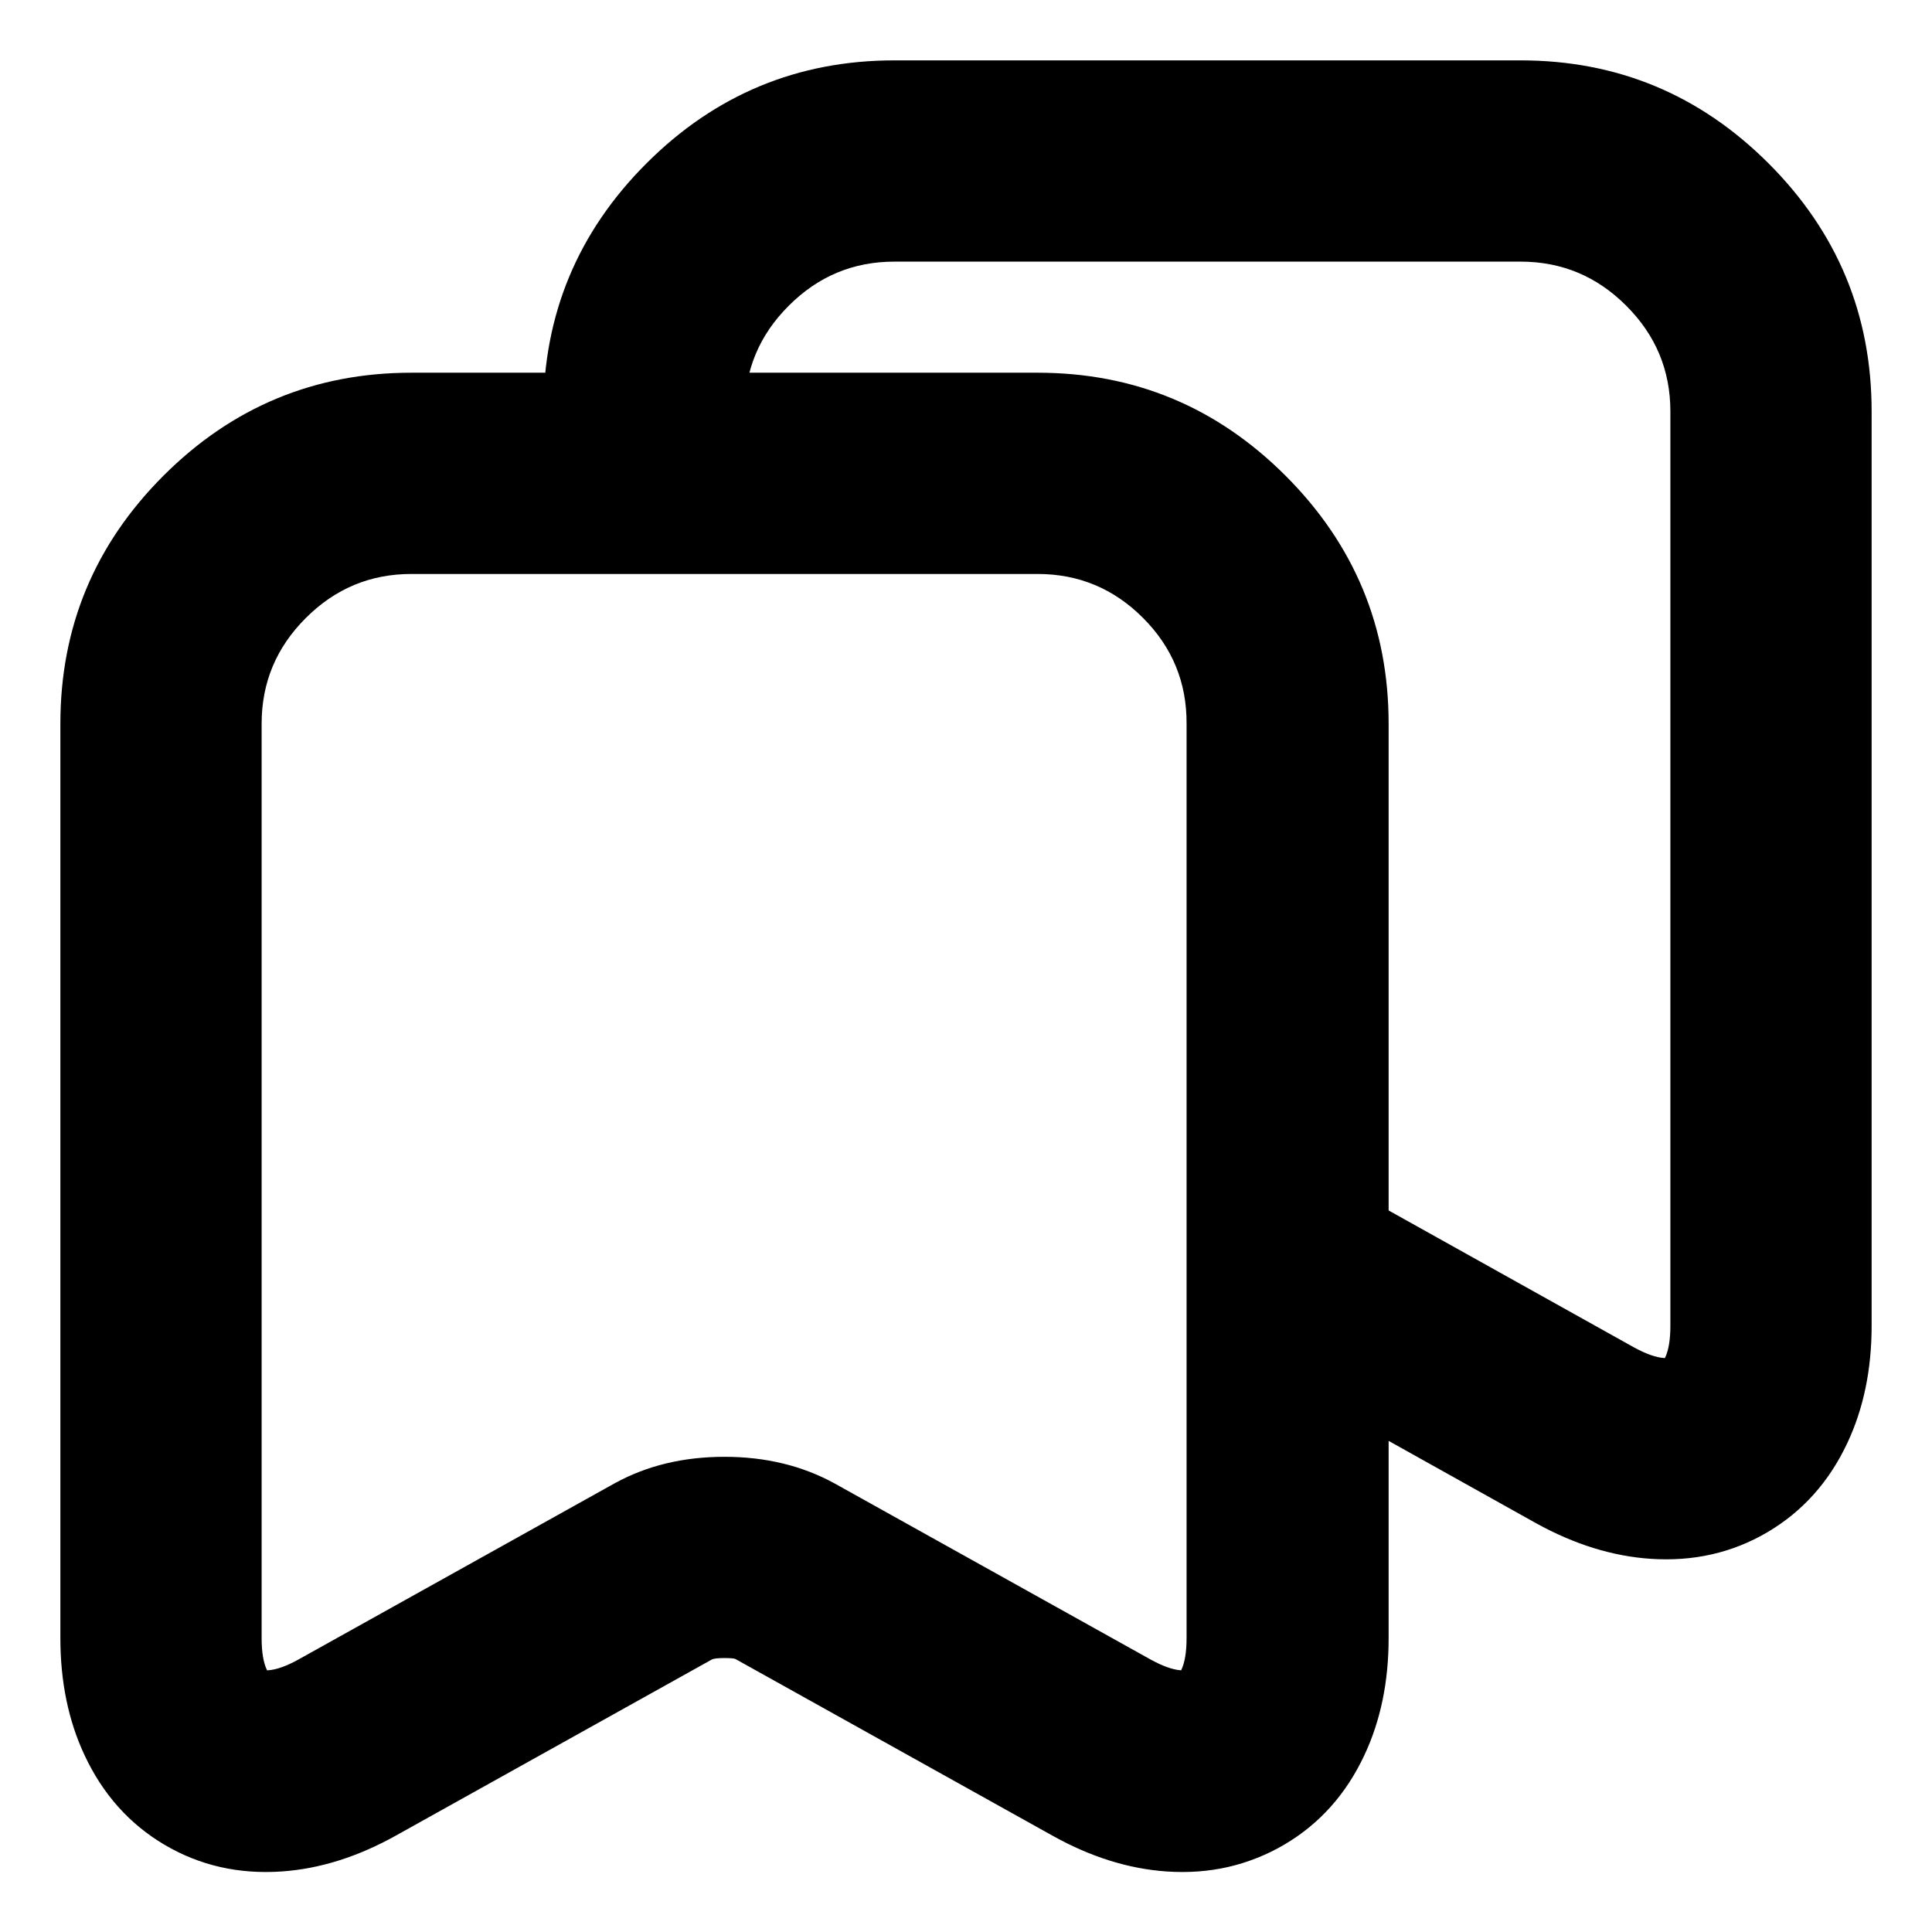
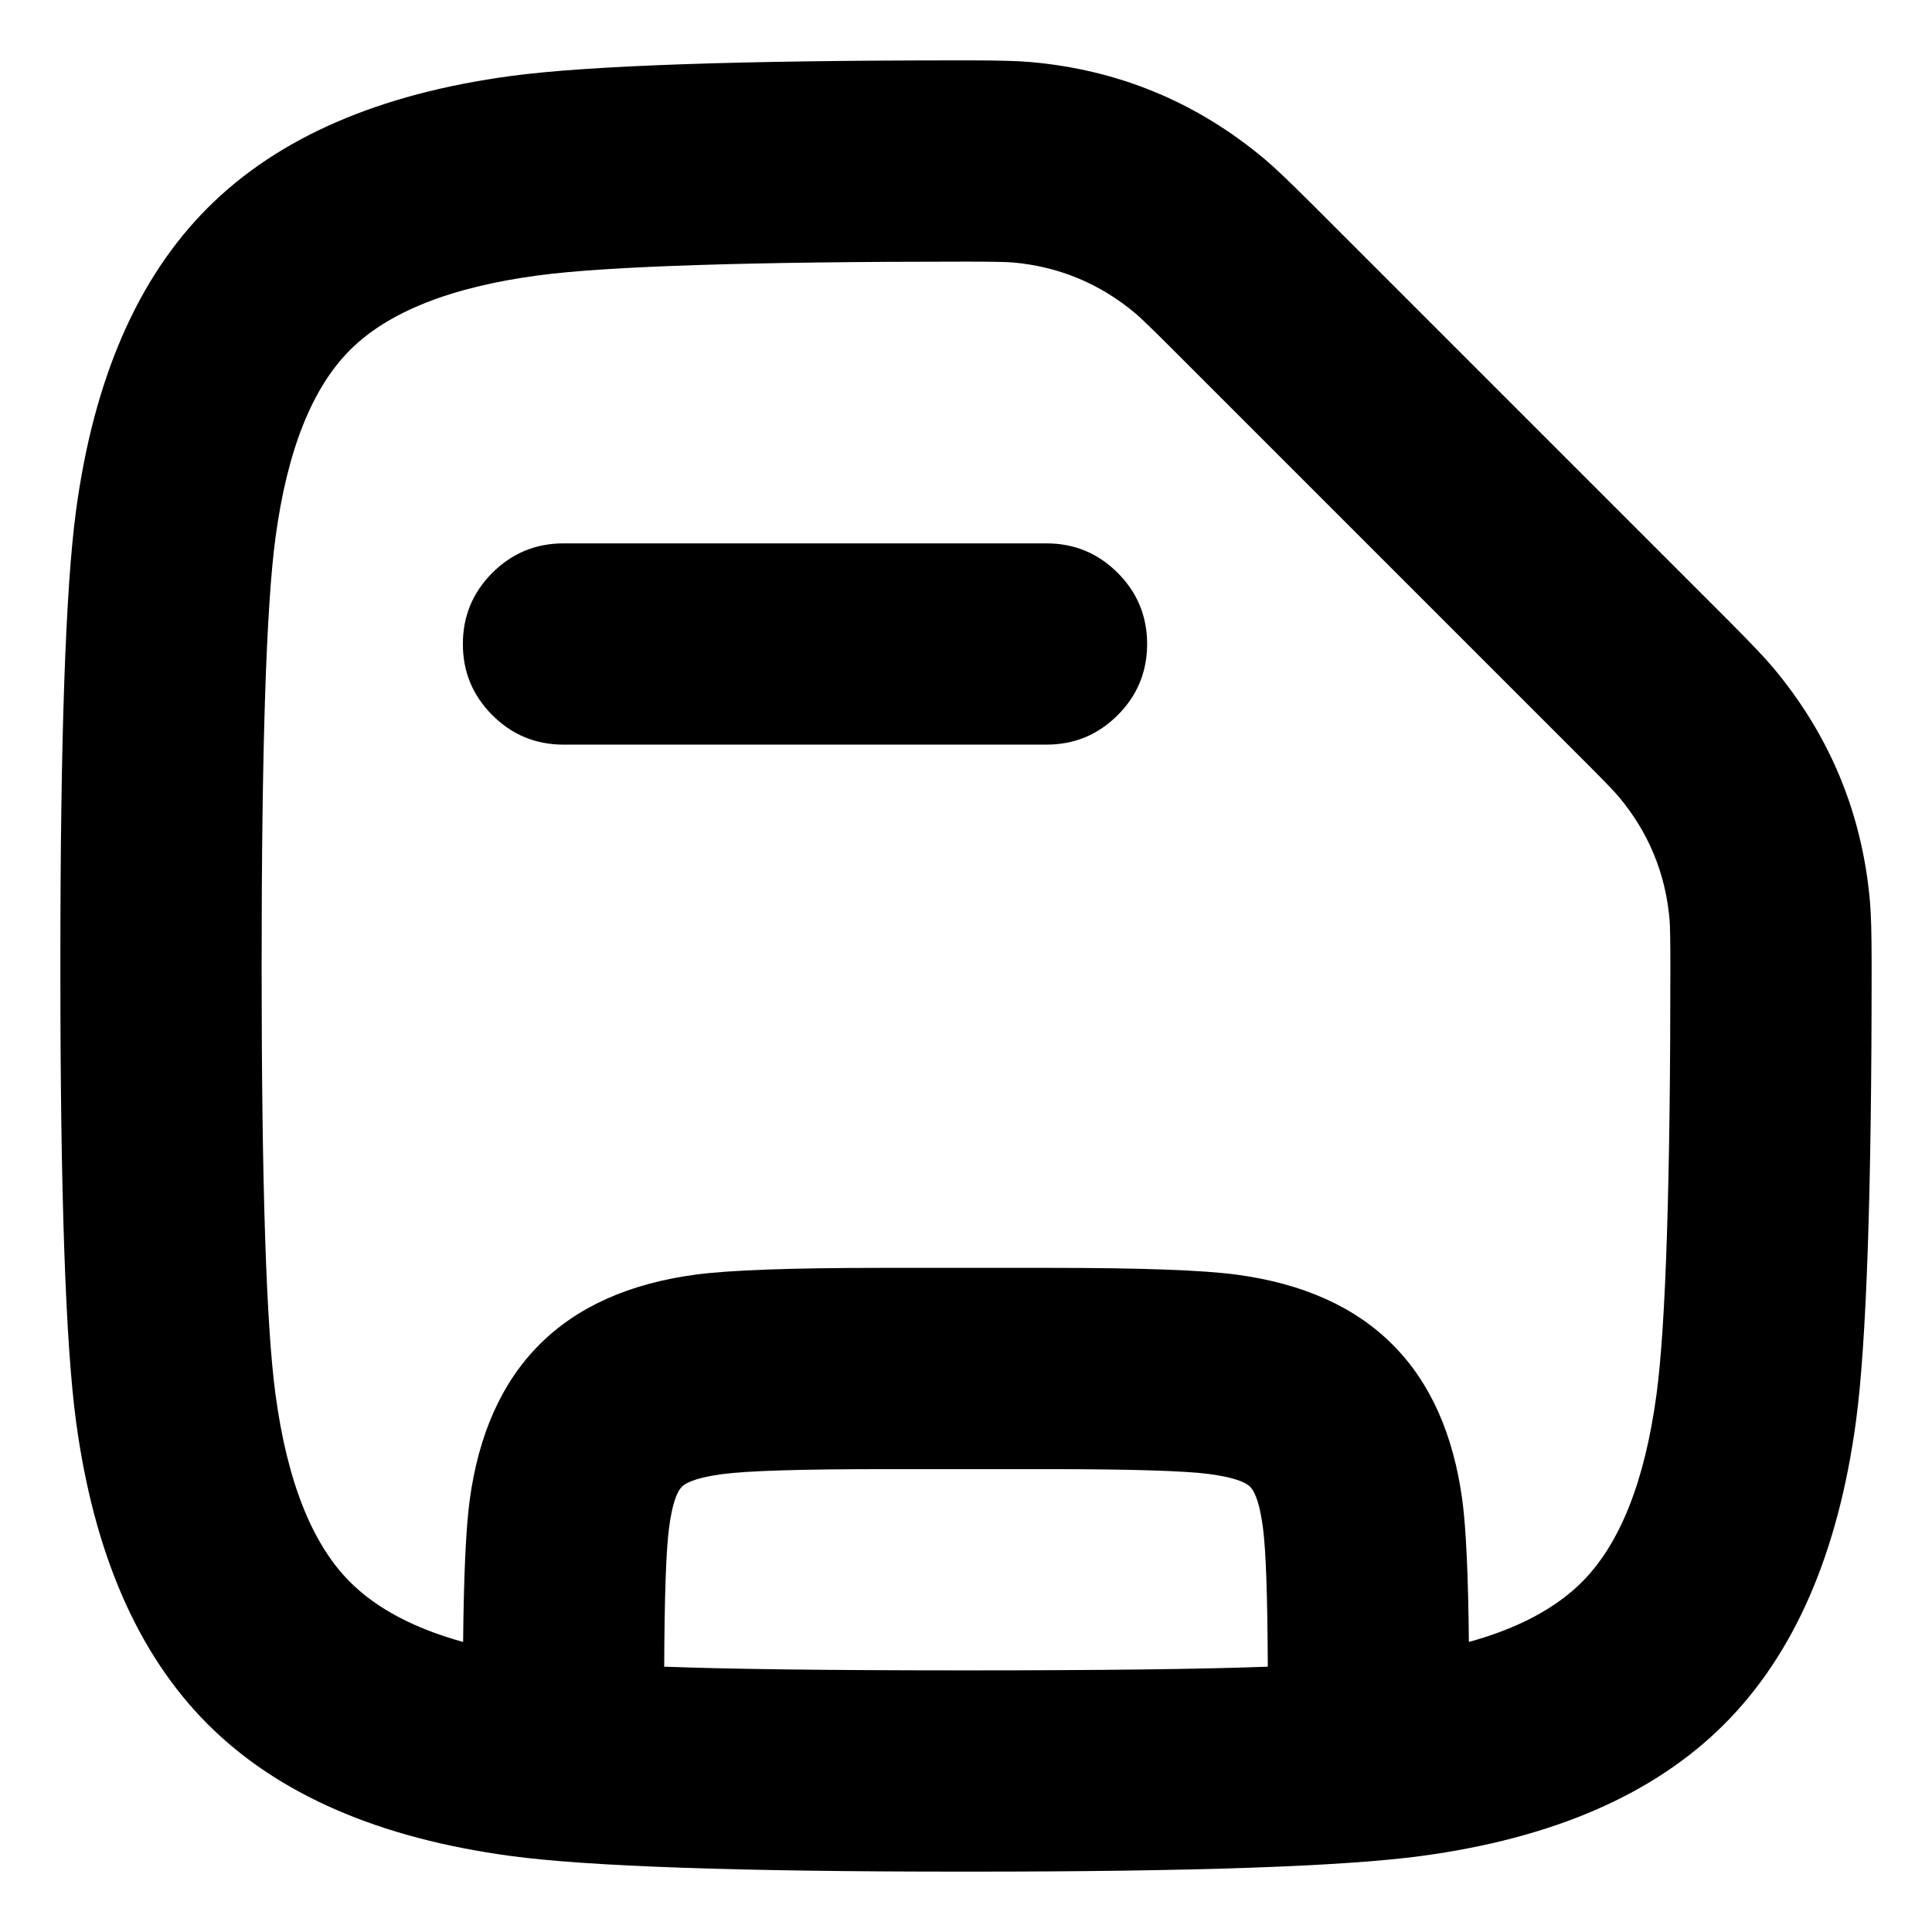
<svg xmlns="http://www.w3.org/2000/svg" width="64" height="64" viewBox="0 0 24 24">
-   <path d="M12.89 7.13 L5.11 7.13 Q4.345 7.13 3.798 7.678 Q3.25 8.225 3.25 8.99 L3.25 20.35 Q3.25 20.606 3.315 20.744 Q3.327 20.77 3.335 20.779 Q3.328 20.772 3.315 20.764 Q3.301 20.756 3.291 20.753 Q3.301 20.756 3.327 20.754 Q3.477 20.743 3.7 20.619 L7.632 18.428 Q8.235 18.097 8.999 18.097 Q9.769 18.097 10.362 18.43 L14.288 20.618 Q14.513 20.743 14.663 20.754 Q14.689 20.756 14.699 20.753 Q14.689 20.756 14.675 20.764 Q14.662 20.772 14.655 20.779 Q14.663 20.77 14.675 20.744 Q14.74 20.606 14.74 20.35 L14.74 8.99 Q14.744 8.222 14.2 7.677 Q13.655 7.13 12.89 7.13 L12.89 7.13 Z M12.89 4.63 Q14.692 4.63 15.97 5.911 Q17.251 7.194 17.24 8.99 L17.24 20.35 Q17.24 21.162 16.94 21.803 Q16.6 22.53 15.947 22.916 Q15.292 23.303 14.491 23.248 Q13.782 23.199 13.072 22.802 L9.138 20.61 Q9.116 20.597 8.999 20.597 Q8.875 20.597 8.848 20.612 L4.92 22.801 Q4.208 23.199 3.499 23.248 Q2.698 23.303 2.043 22.916 Q1.39 22.53 1.05 21.803 Q0.75 21.162 0.75 20.35 L0.75 8.99 Q0.75 7.19 2.03 5.91 Q3.31 4.63 5.11 4.63 L12.89 4.63 L12.89 4.63 Z M17.25 8.99 L17.25 20.35 Q17.25 21.162 16.949 21.803 Q16.609 22.529 15.955 22.914 Q15.302 23.298 14.503 23.244 Q13.797 23.196 13.087 22.805 L9.152 20.612 Q9.125 20.597 9 20.597 Q8.875 20.597 8.84 20.616 L4.918 22.802 Q4.203 23.196 3.497 23.244 Q2.698 23.298 2.045 22.914 Q1.391 22.529 1.051 21.803 Q0.75 21.162 0.75 20.35 L0.75 8.99 Q0.75 7.19 2.03 5.91 Q3.31 4.63 5.11 4.63 L12.89 4.63 Q14.69 4.63 15.97 5.91 Q17.25 7.19 17.25 8.99 Z M14.75 8.99 Q14.75 8.225 14.202 7.678 Q13.655 7.13 12.89 7.13 L5.11 7.13 Q4.345 7.13 3.798 7.678 Q3.25 8.225 3.25 8.99 L3.25 20.35 Q3.25 20.605 3.314 20.742 Q3.325 20.766 3.333 20.774 Q3.326 20.767 3.312 20.759 Q3.299 20.751 3.29 20.749 Q3.301 20.751 3.329 20.749 Q3.482 20.739 3.702 20.618 L7.64 18.424 Q8.235 18.097 9 18.097 Q9.765 18.097 10.368 18.428 L14.293 20.615 Q14.518 20.739 14.671 20.749 Q14.699 20.751 14.71 20.749 Q14.701 20.751 14.688 20.759 Q14.674 20.767 14.667 20.774 Q14.675 20.766 14.686 20.742 Q14.75 20.605 14.75 20.35 L14.75 8.99 Z M23.25 5.11 L23.25 16.47 Q23.25 17.283 22.949 17.924 Q22.609 18.649 21.955 19.034 Q21.302 19.418 20.503 19.364 Q19.797 19.316 19.087 18.925 L15.391 16.861 Q15.391 16.861 15.366 16.82 Q15.342 16.778 15.297 16.702 Q15.252 16.625 15.193 16.525 Q15.134 16.424 15.07 16.316 Q15.007 16.207 14.948 16.107 Q14.889 16.007 14.844 15.93 Q14.799 15.853 14.774 15.812 Q14.75 15.77 14.75 15.77 L14.75 8.99 Q14.75 8.225 14.202 7.678 Q13.655 7.13 12.89 7.13 L8 7.13 Q8 7.13 7.952 7.082 Q7.905 7.035 7.817 6.947 Q7.729 6.859 7.614 6.744 Q7.499 6.629 7.375 6.505 Q7.251 6.381 7.136 6.266 Q7.021 6.151 6.933 6.063 Q6.845 5.975 6.798 5.928 Q6.75 5.88 6.75 5.88 L6.75 5.11 Q6.75 3.31 8.03 2.03 Q9.31 0.75 11.11 0.75 L18.89 0.75 Q20.69 0.75 21.97 2.03 Q23.25 3.31 23.25 5.11 Z M20.75 5.11 Q20.75 4.345 20.202 3.798 Q19.655 3.25 18.89 3.25 L11.11 3.25 Q10.345 3.25 9.798 3.798 Q9.25 4.345 9.25 5.11 L9.25 5.88 L8 5.88 L8 4.63 L12.89 4.63 Q14.69 4.63 15.97 5.91 Q17.25 7.19 17.25 8.99 L17.25 15.77 L16 15.77 L16.609 14.679 L20.293 16.735 Q20.518 16.859 20.671 16.87 Q20.699 16.871 20.71 16.869 Q20.701 16.871 20.688 16.879 Q20.674 16.887 20.667 16.894 Q20.675 16.886 20.686 16.862 Q20.75 16.725 20.75 16.47 L20.75 5.11 Z" />
+   <path fill-rule="evenodd" d="M12.031 0.75 L11.943 0.75 Q7.792 0.75 6.347 0.944 Q3.886 1.275 2.581 2.581 Q1.275 3.886 0.944 6.347 Q0.75 7.792 0.75 11.943 L0.75 12.057 Q0.75 16.208 0.944 17.653 Q1.275 20.114 2.581 21.419 Q3.886 22.725 6.347 23.056 Q7.792 23.25 11.943 23.25 L12.057 23.25 Q16.208 23.25 17.653 23.056 Q20.114 22.725 21.419 21.419 Q22.725 20.114 23.056 17.653 Q23.25 16.208 23.25 12.057 L23.25 11.968 Q23.25 11.434 23.23 11.206 Q23.086 9.555 22.021 8.287 Q21.874 8.112 21.489 7.727 L21.488 7.725 L16.298 2.535 L16.275 2.512 L16.273 2.511 Q15.888 2.126 15.713 1.979 Q14.445 0.914 12.794 0.77 Q12.566 0.75 12.031 0.75 Z M18.247 20.397 Q19.157 20.146 19.652 19.652 Q20.36 18.943 20.578 17.32 Q20.75 16.041 20.75 12 Q20.75 11.542 20.74 11.423 Q20.664 10.559 20.106 9.894 Q20.029 9.802 19.697 9.47 L14.53 4.303 Q14.198 3.971 14.106 3.894 Q13.441 3.336 12.577 3.26 Q12.458 3.25 12 3.25 Q7.959 3.25 6.68 3.422 Q5.056 3.64 4.348 4.348 Q3.64 5.056 3.422 6.68 Q3.25 7.959 3.25 12 Q3.25 16.041 3.422 17.32 Q3.64 18.943 4.348 19.652 Q4.843 20.146 5.753 20.397 Q5.765 19.158 5.834 18.639 Q6.001 17.403 6.702 16.702 Q7.403 16 8.639 15.834 Q9.266 15.75 10.945 15.75 L13.055 15.75 Q14.734 15.75 15.361 15.834 Q16.597 16 17.298 16.702 Q18 17.403 18.166 18.639 Q18.235 19.158 18.247 20.397 Z M6.116 7.116 Q5.75 7.482 5.75 8 Q5.75 8.518 6.116 8.884 Q6.482 9.25 7 9.25 L13 9.25 Q13.518 9.25 13.884 8.884 Q14.25 8.518 14.25 8 Q14.25 7.482 13.884 7.116 Q13.518 6.75 13 6.75 L7 6.75 Q6.482 6.75 6.116 7.116 Z M15.749 20.704 Q15.744 19.388 15.688 18.972 Q15.634 18.574 15.53 18.47 Q15.426 18.366 15.028 18.312 Q14.566 18.25 13 18.25 L11 18.25 Q9.434 18.25 8.972 18.312 Q8.574 18.366 8.47 18.47 Q8.366 18.574 8.312 18.972 Q8.256 19.388 8.251 20.704 Q9.464 20.75 12 20.75 Q14.536 20.75 15.749 20.704 Z" />
</svg>
